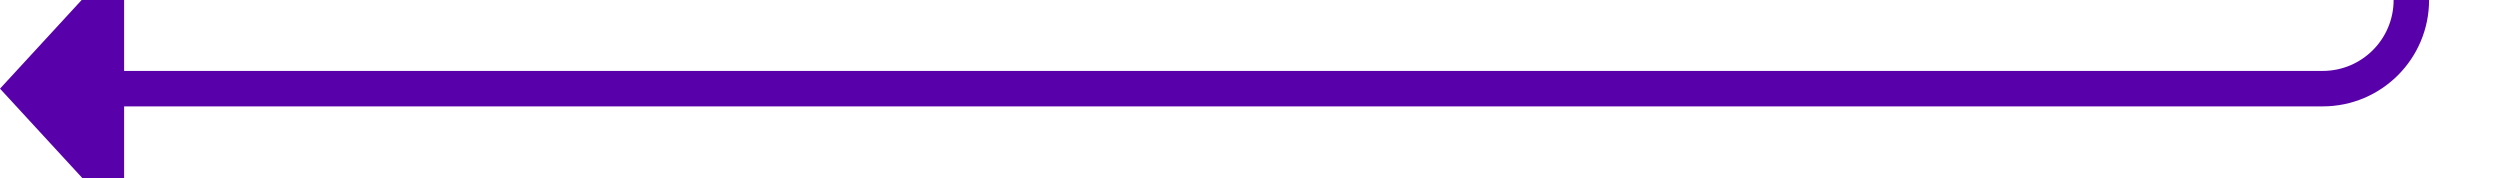
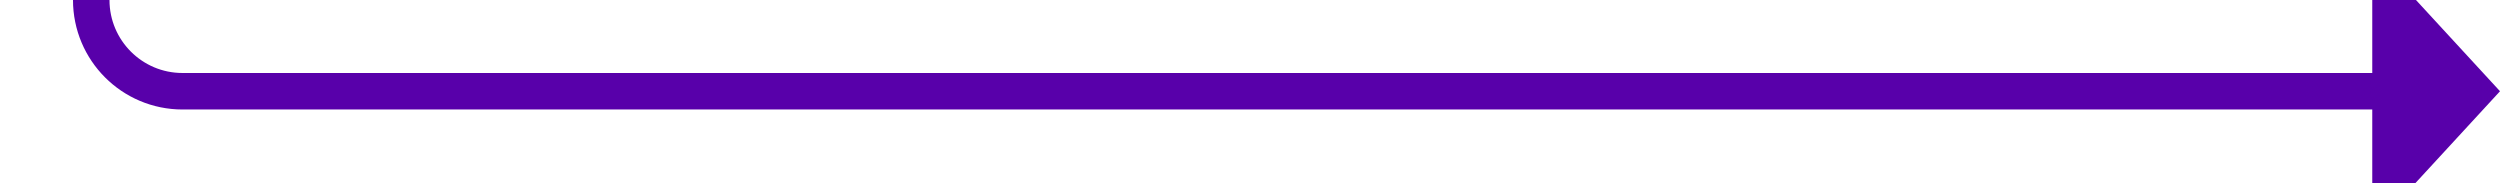
- <svg xmlns="http://www.w3.org/2000/svg" version="1.1" width="141px" height="10px" preserveAspectRatio="xMinYMid meet" viewBox="359 1961 141 8">
-   <path d="M 629 1940  L 500 1940  A 5 5 0 0 0 495 1945 L 495 1960  A 5 5 0 0 1 490 1965 L 365 1965  " stroke-width="2" stroke-dasharray="0" stroke="rgba(88, 0, 170, 1)" fill="none" class="stroke" />
-   <path d="M 627.5 1936.5  A 3.5 3.5 0 0 0 624 1940 A 3.5 3.5 0 0 0 627.5 1943.5 A 3.5 3.5 0 0 0 631 1940 A 3.5 3.5 0 0 0 627.5 1936.5 Z M 366 1957.4  L 359 1965  L 366 1972.6  L 366 1957.4  Z " fill-rule="nonzero" fill="rgba(88, 0, 170, 1)" stroke="none" class="fill" />
+ <svg xmlns="http://www.w3.org/2000/svg" version="1.1" width="137px" height="10px" preserveAspectRatio="xMinYMid meet" viewBox="696 6249 137 8">
+   <path d="M 572 6184  L 696 6184  A 5 5 0 0 1 701 6189 L 701 6248  A 5 5 0 0 0 706 6253 L 827 6253  " stroke-width="2" stroke-dasharray="0" stroke="rgba(88, 0, 170, 1)" fill="none" class="stroke" />
+   <path d="M 573.5 6180.5  A 3.5 3.5 0 0 0 570 6184 A 3.5 3.5 0 0 0 573.5 6187.5 A 3.5 3.5 0 0 0 577 6184 A 3.5 3.5 0 0 0 573.5 6180.5 Z M 826 6260.6  L 833 6253  L 826 6245.4  L 826 6260.6  Z " fill-rule="nonzero" fill="rgba(88, 0, 170, 1)" stroke="none" class="fill" />
</svg>
